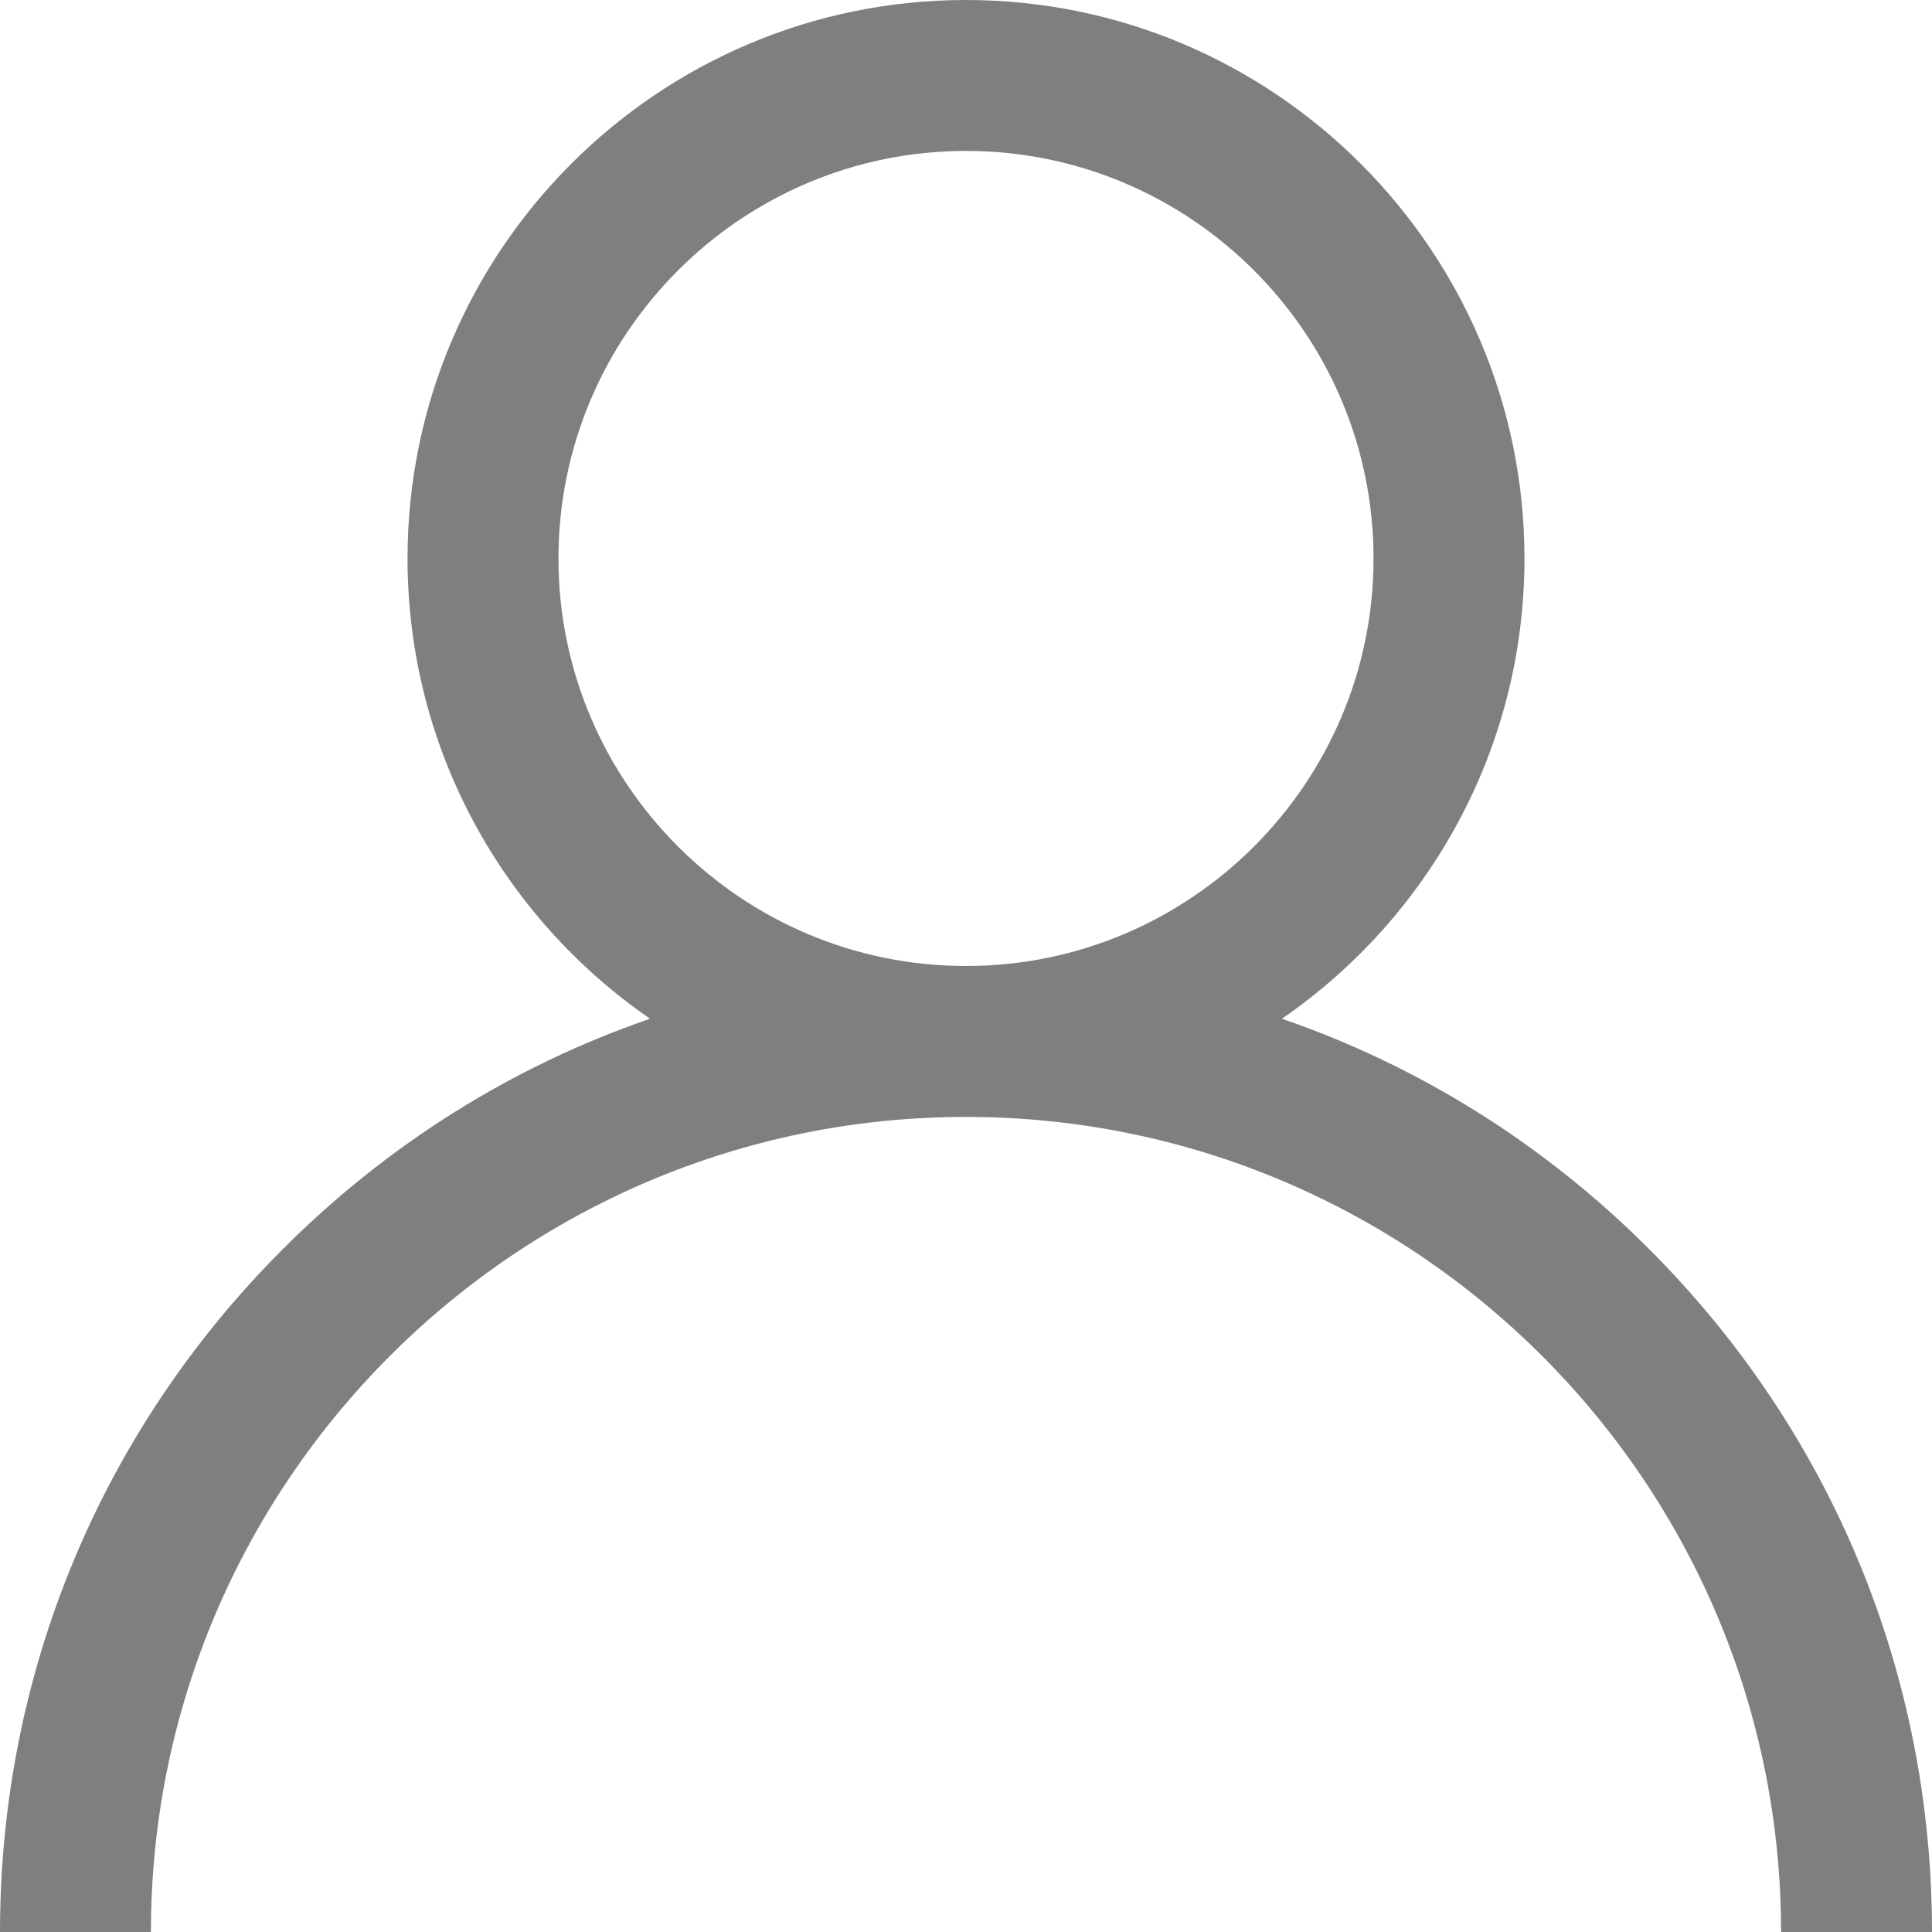
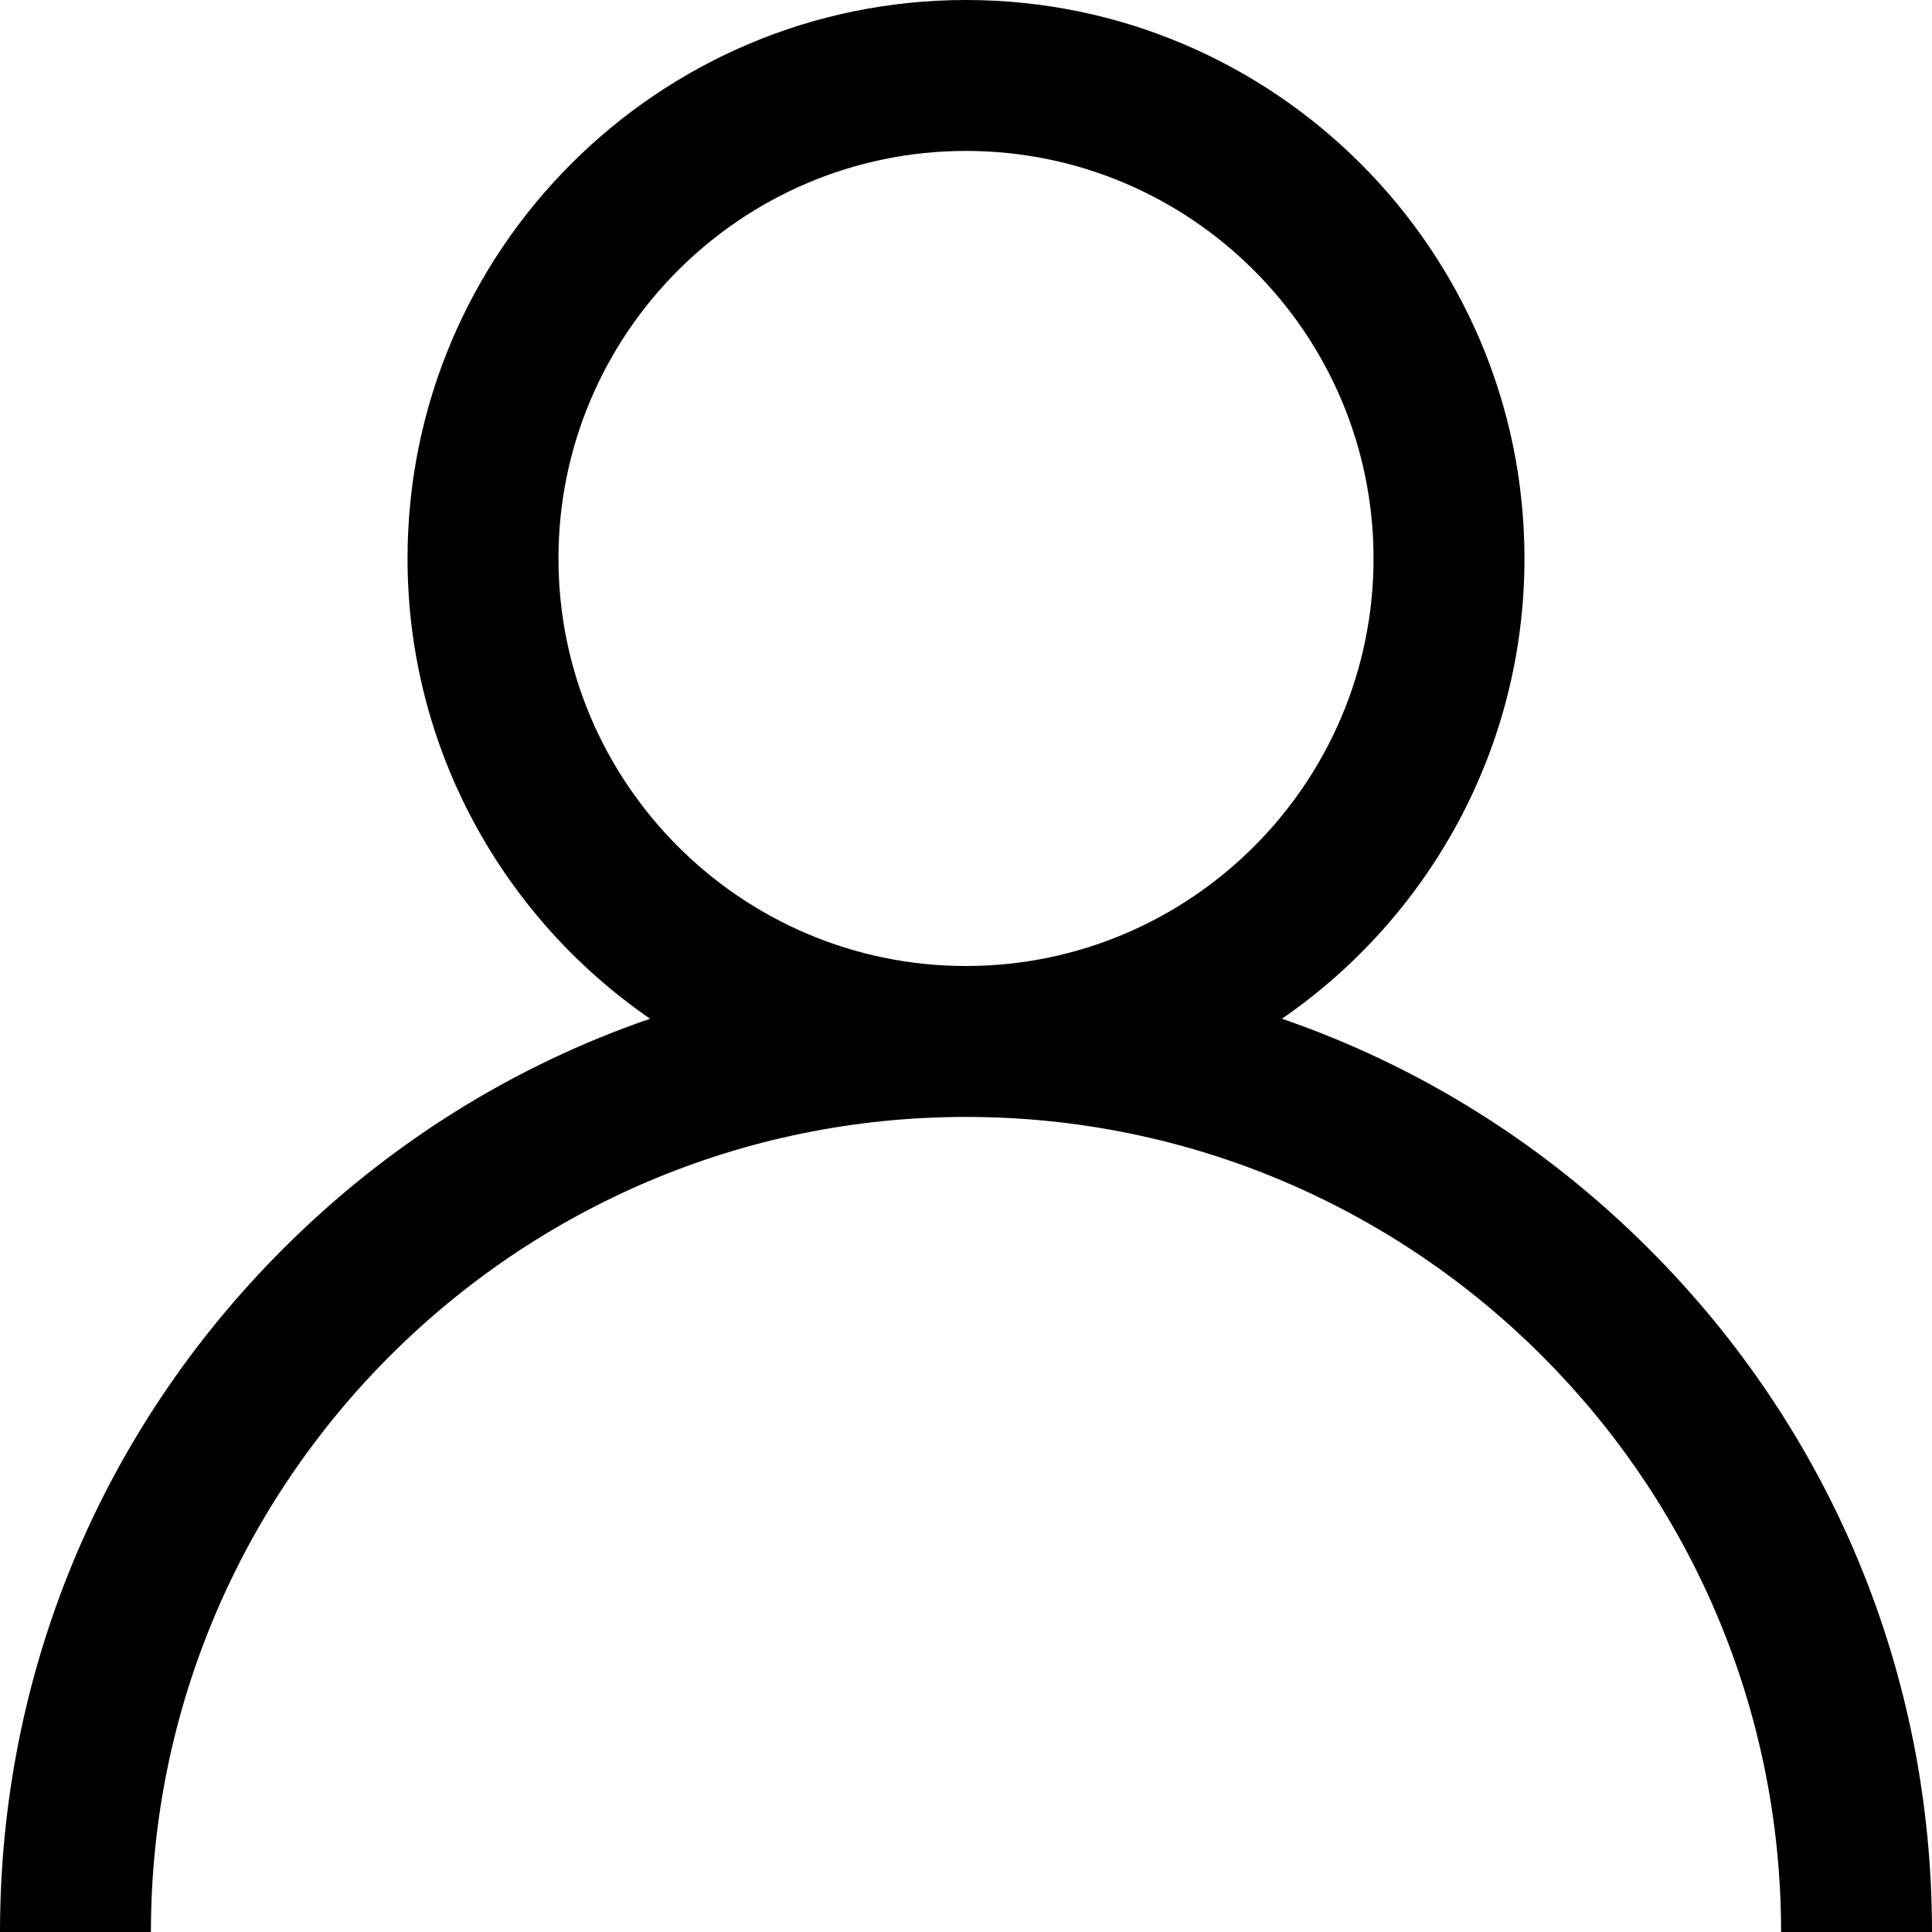
<svg xmlns="http://www.w3.org/2000/svg" width="17" height="17" viewBox="0 0 17 17" fill="none">
-   <path d="M2.49 10.99C3.415 10.064 4.517 9.378 5.72 8.964C4.432 8.077 3.586 6.592 3.586 4.914C3.586 2.204 5.79 0 8.5 0C11.21 0 13.414 2.204 13.414 4.914C13.414 6.592 12.568 8.077 11.28 8.964C12.483 9.378 13.585 10.064 14.51 10.99C16.116 12.595 17 14.73 17 17H15.672C15.672 13.045 12.455 9.828 8.5 9.828C4.545 9.828 1.328 13.045 1.328 17H0C0 14.73 0.884 12.595 2.49 10.99ZM8.5 8.5C10.477 8.5 12.086 6.891 12.086 4.914C12.086 2.937 10.477 1.328 8.5 1.328C6.523 1.328 4.914 2.937 4.914 4.914C4.914 6.891 6.523 8.5 8.5 8.5Z" fill="currentColor" fill-opacity="0.5" />
+   <path d="M2.49 10.99C3.415 10.064 4.517 9.378 5.72 8.964C4.432 8.077 3.586 6.592 3.586 4.914C3.586 2.204 5.79 0 8.5 0C11.21 0 13.414 2.204 13.414 4.914C13.414 6.592 12.568 8.077 11.28 8.964C12.483 9.378 13.585 10.064 14.51 10.99C16.116 12.595 17 14.73 17 17H15.672C15.672 13.045 12.455 9.828 8.5 9.828C4.545 9.828 1.328 13.045 1.328 17H0C0 14.73 0.884 12.595 2.49 10.99ZM8.5 8.5C10.477 8.5 12.086 6.891 12.086 4.914C12.086 2.937 10.477 1.328 8.5 1.328C6.523 1.328 4.914 2.937 4.914 4.914C4.914 6.891 6.523 8.5 8.5 8.5Z" fill="currentColor" />
</svg>
